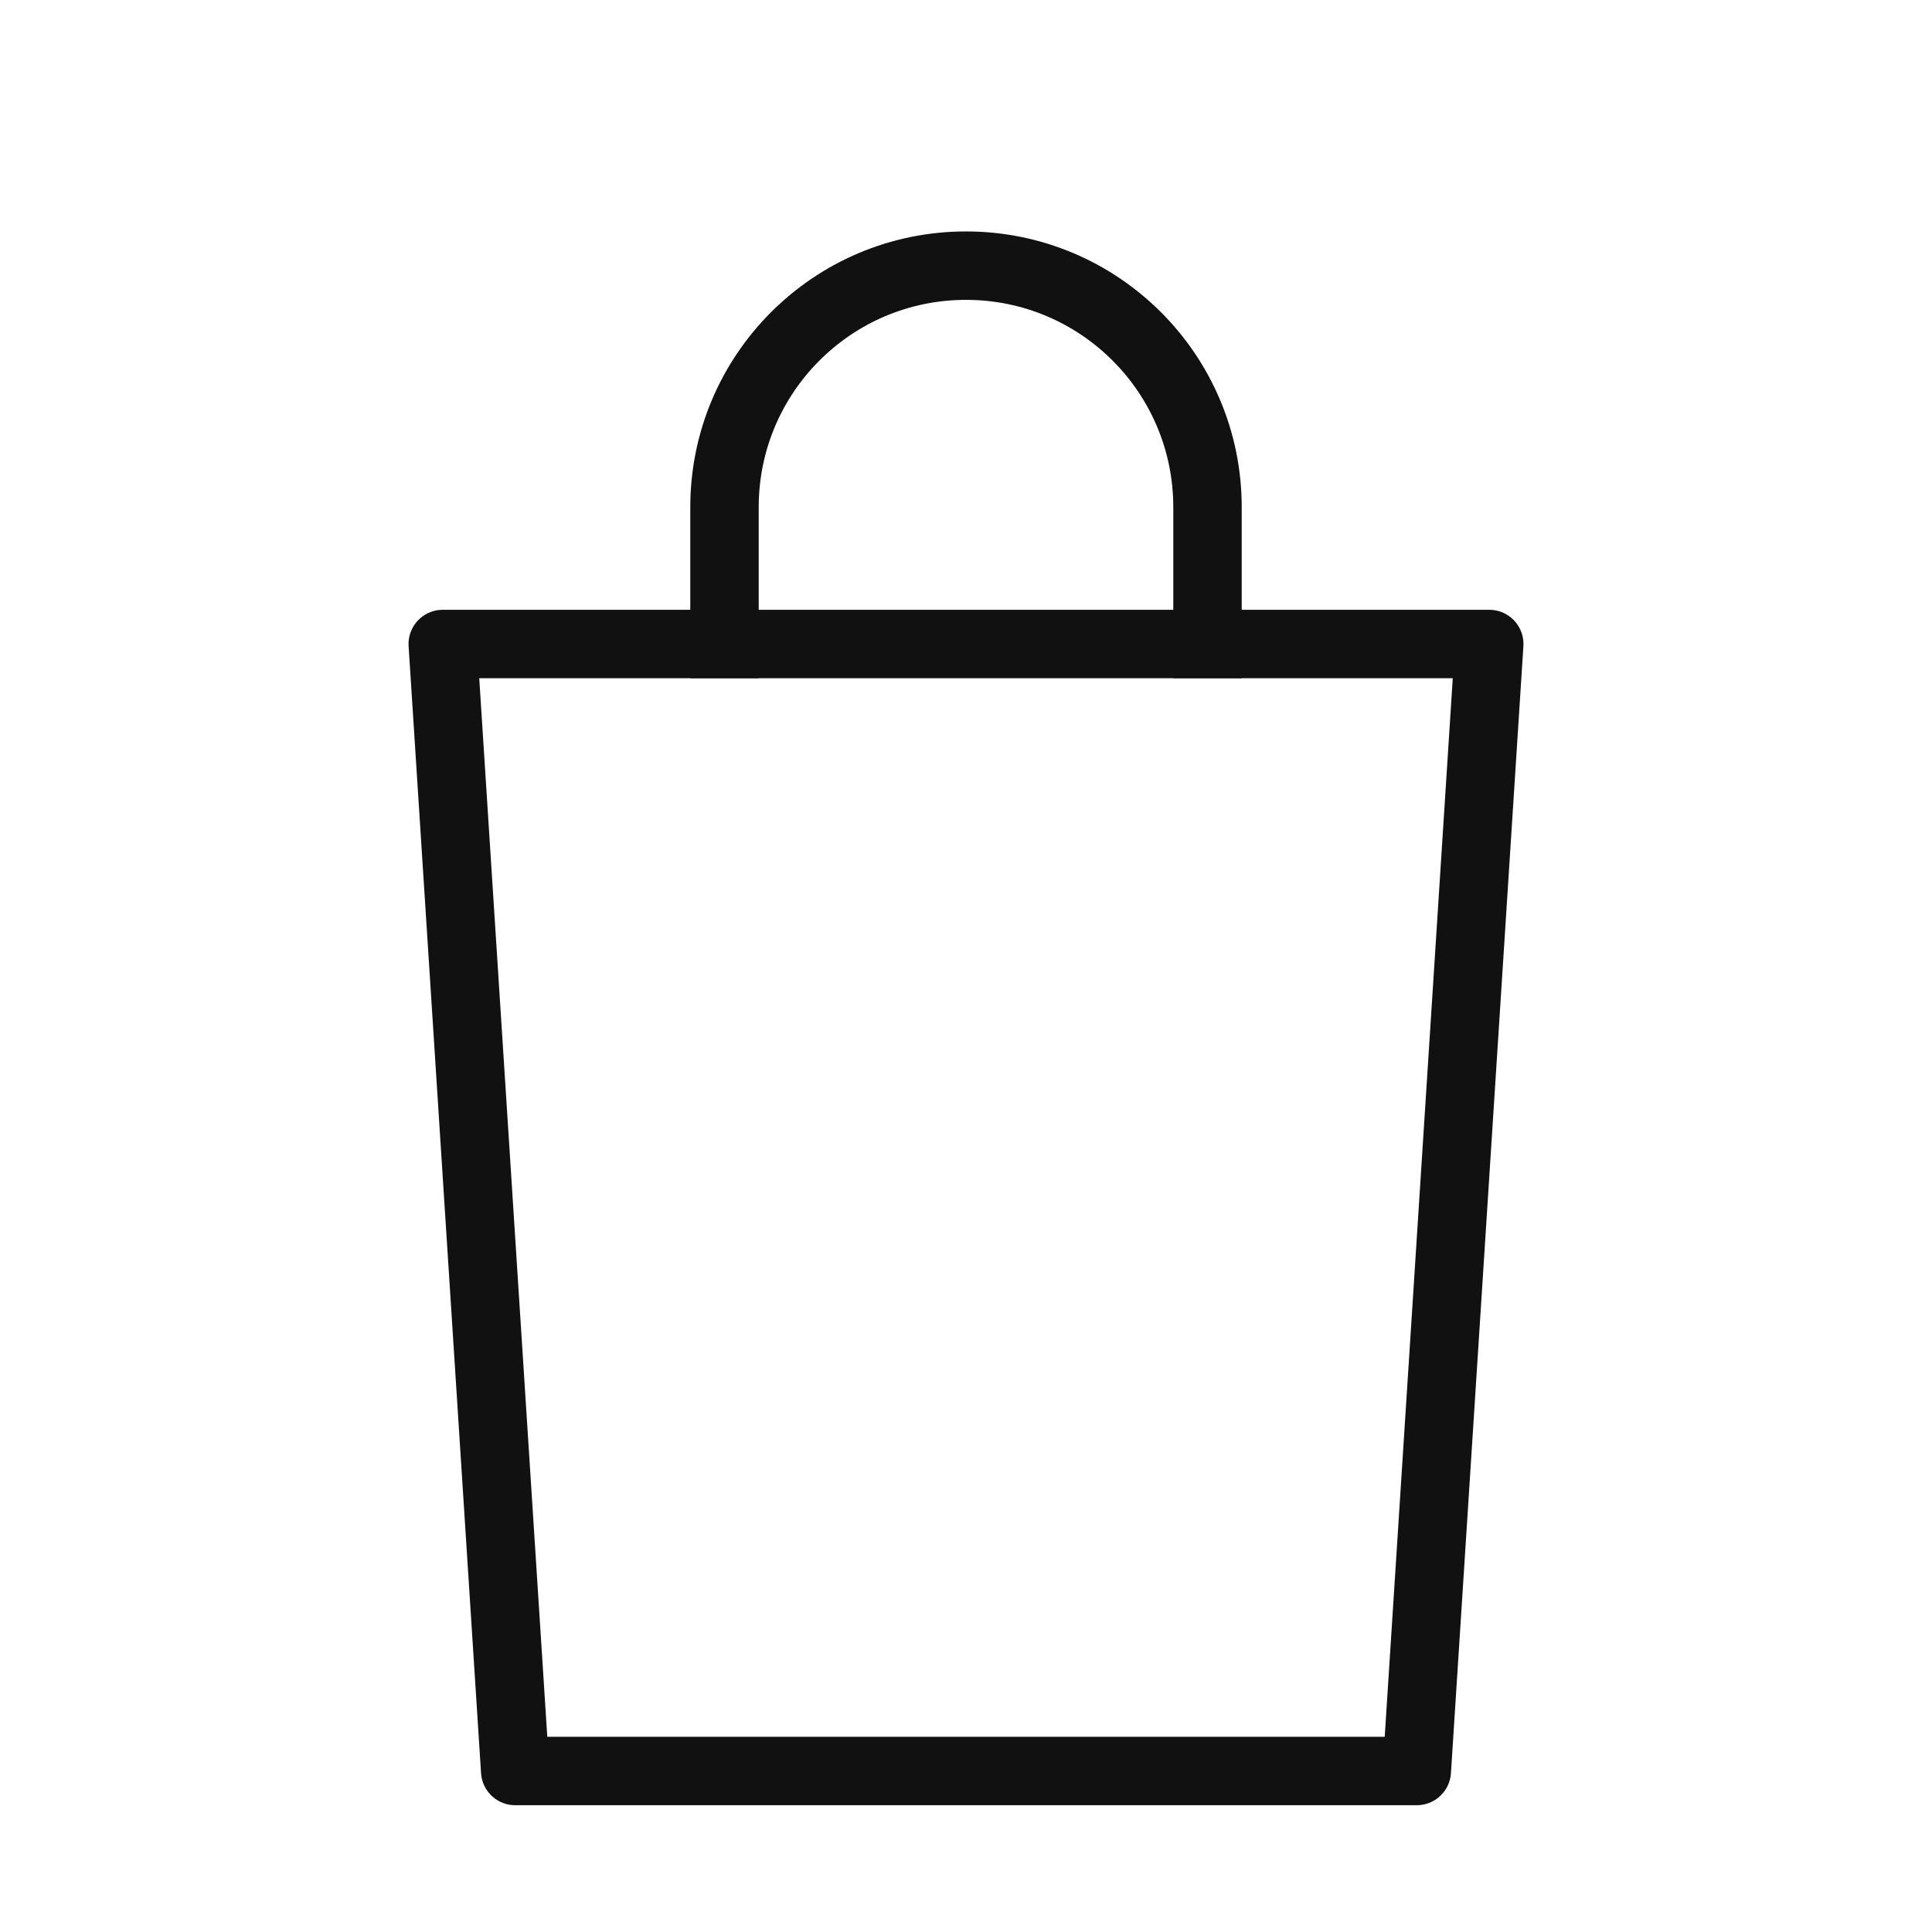
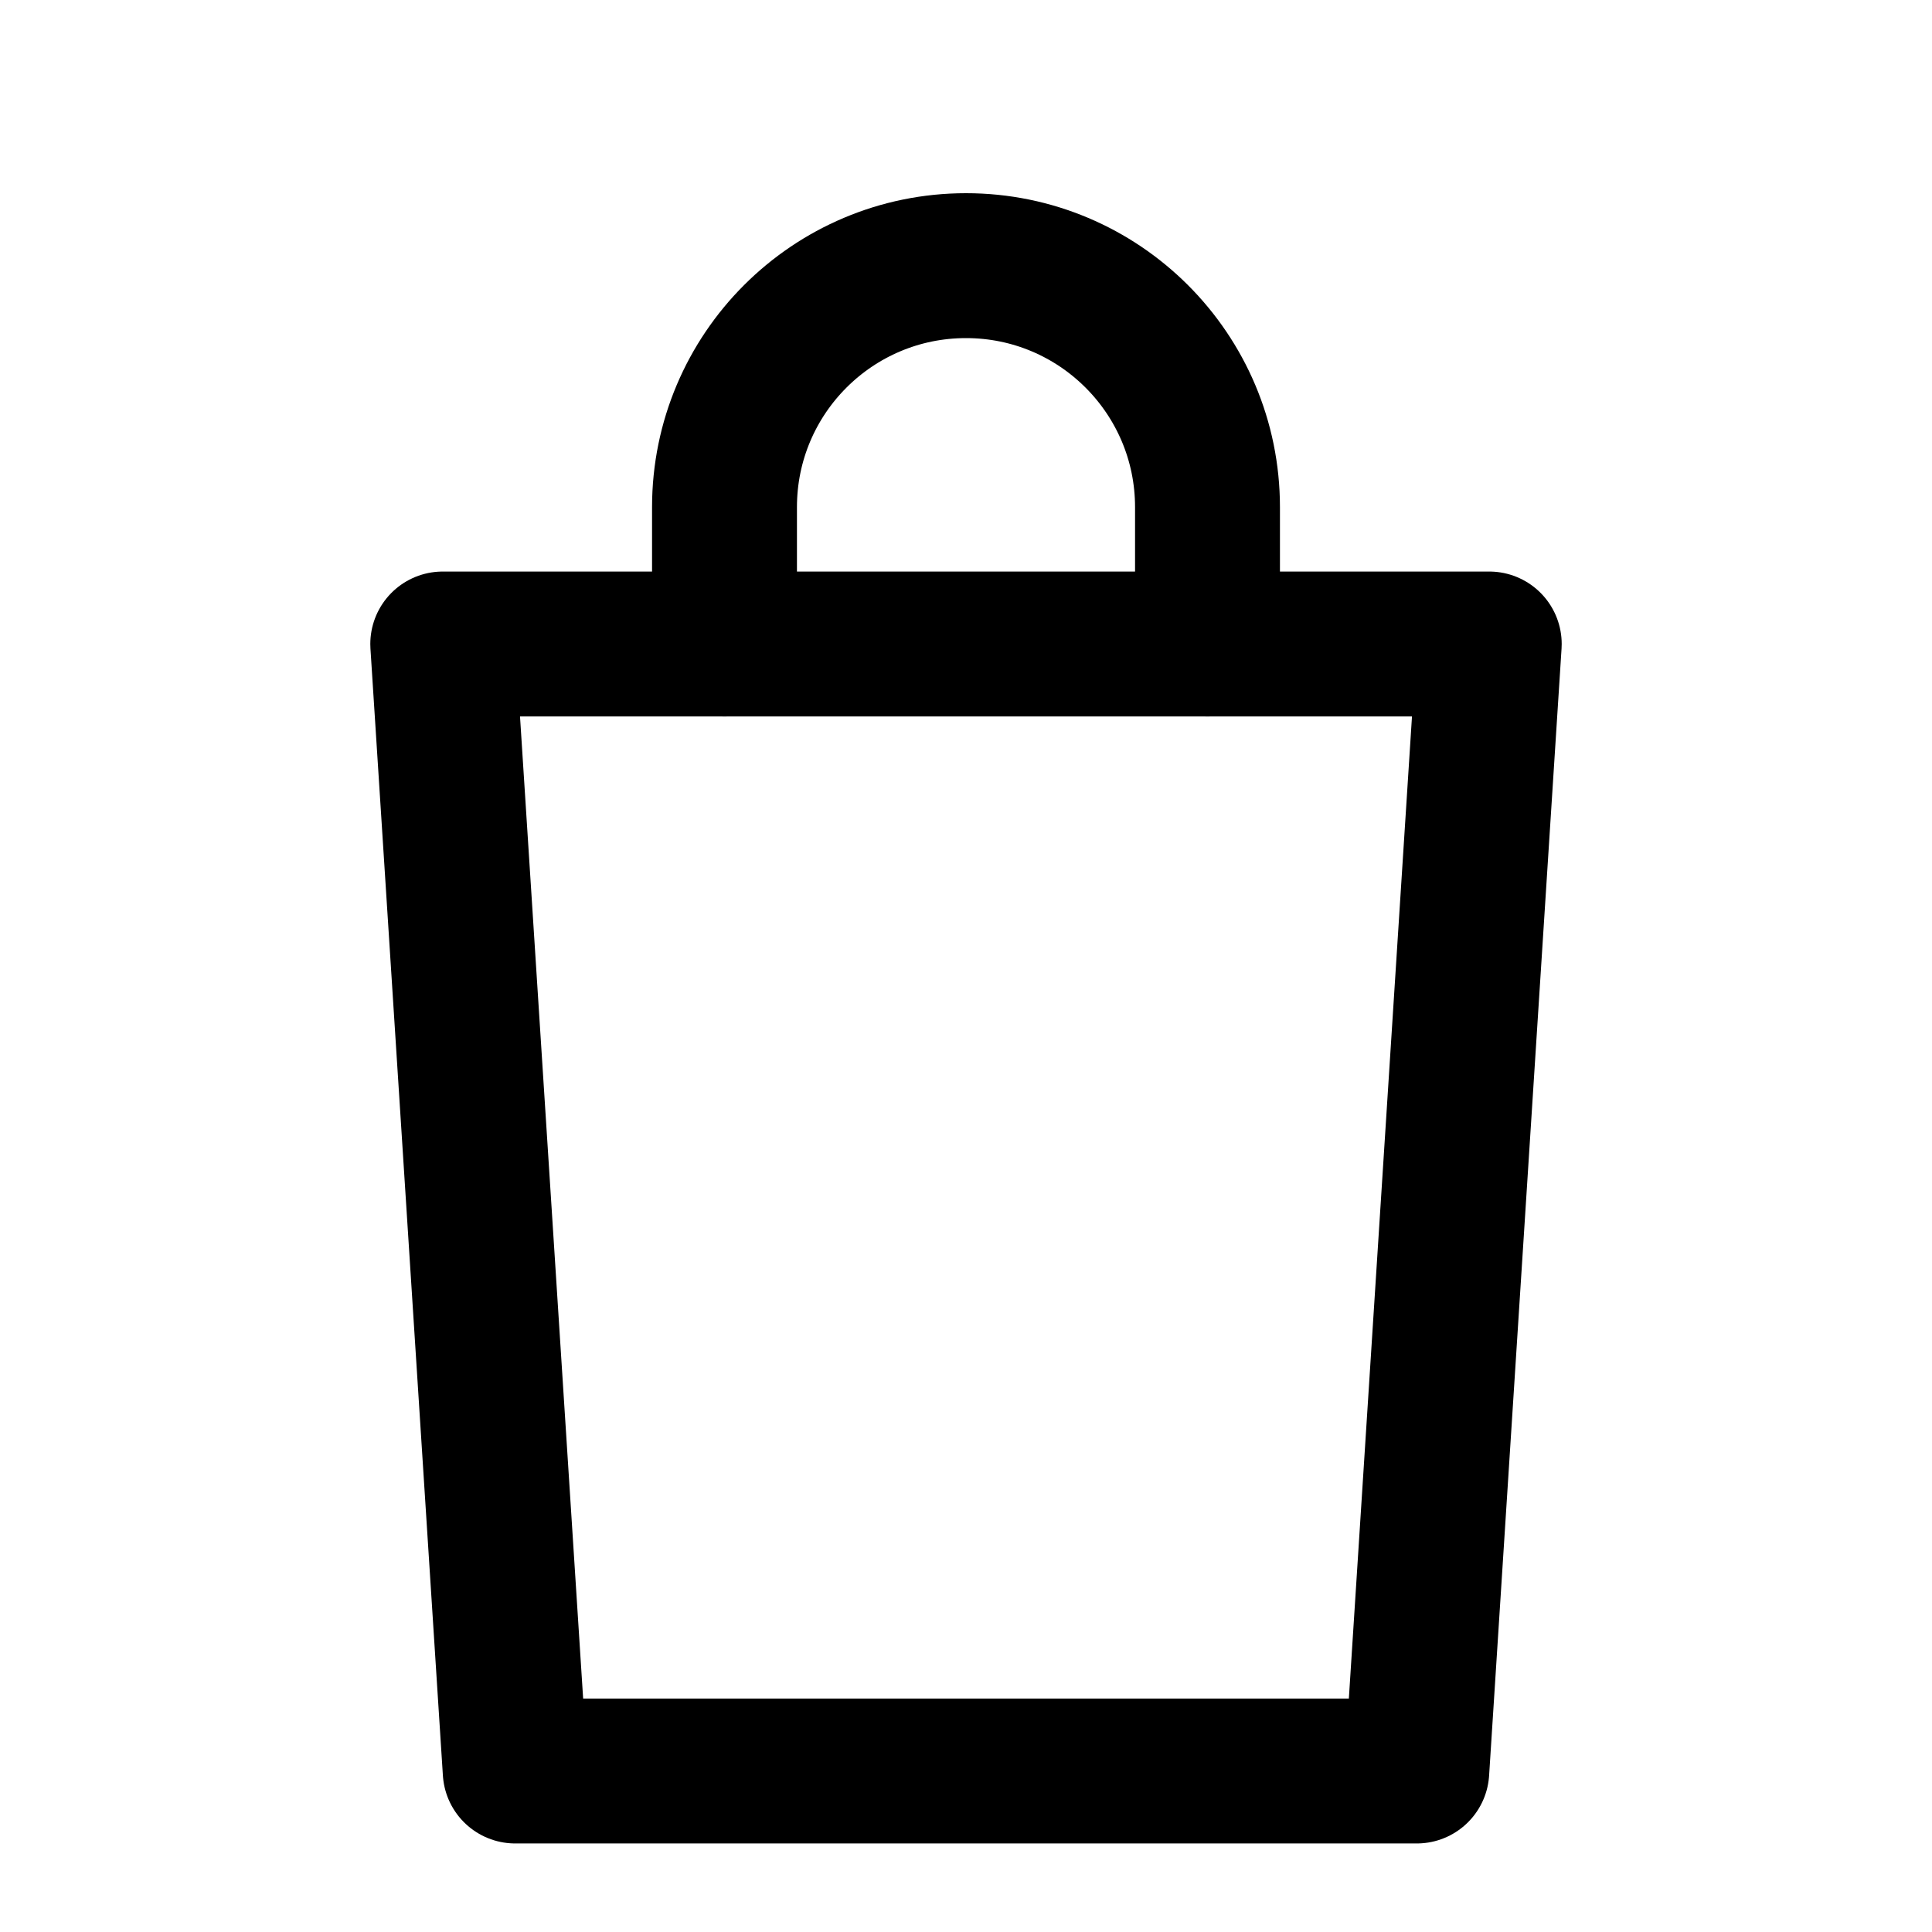
- <svg xmlns="http://www.w3.org/2000/svg" viewBox="0 0 24 24" width="24" height="24" fill="none" stroke="#111111" stroke-width="0.85" stroke-linecap="square" stroke-linejoin="round">
+ <svg xmlns="http://www.w3.org/2000/svg" viewBox="0 0 24 24" width="24" height="24" fill="none" stroke="currentColor" stroke-width="1.8" stroke-linecap="round" stroke-linejoin="round">
  <path d="M5.5 8 H18.5 L17.6 22 H6.4 Z" />
  <path d="M9 8 V6.3 a3 3 0 0 1 6 0 V8" />
</svg>
